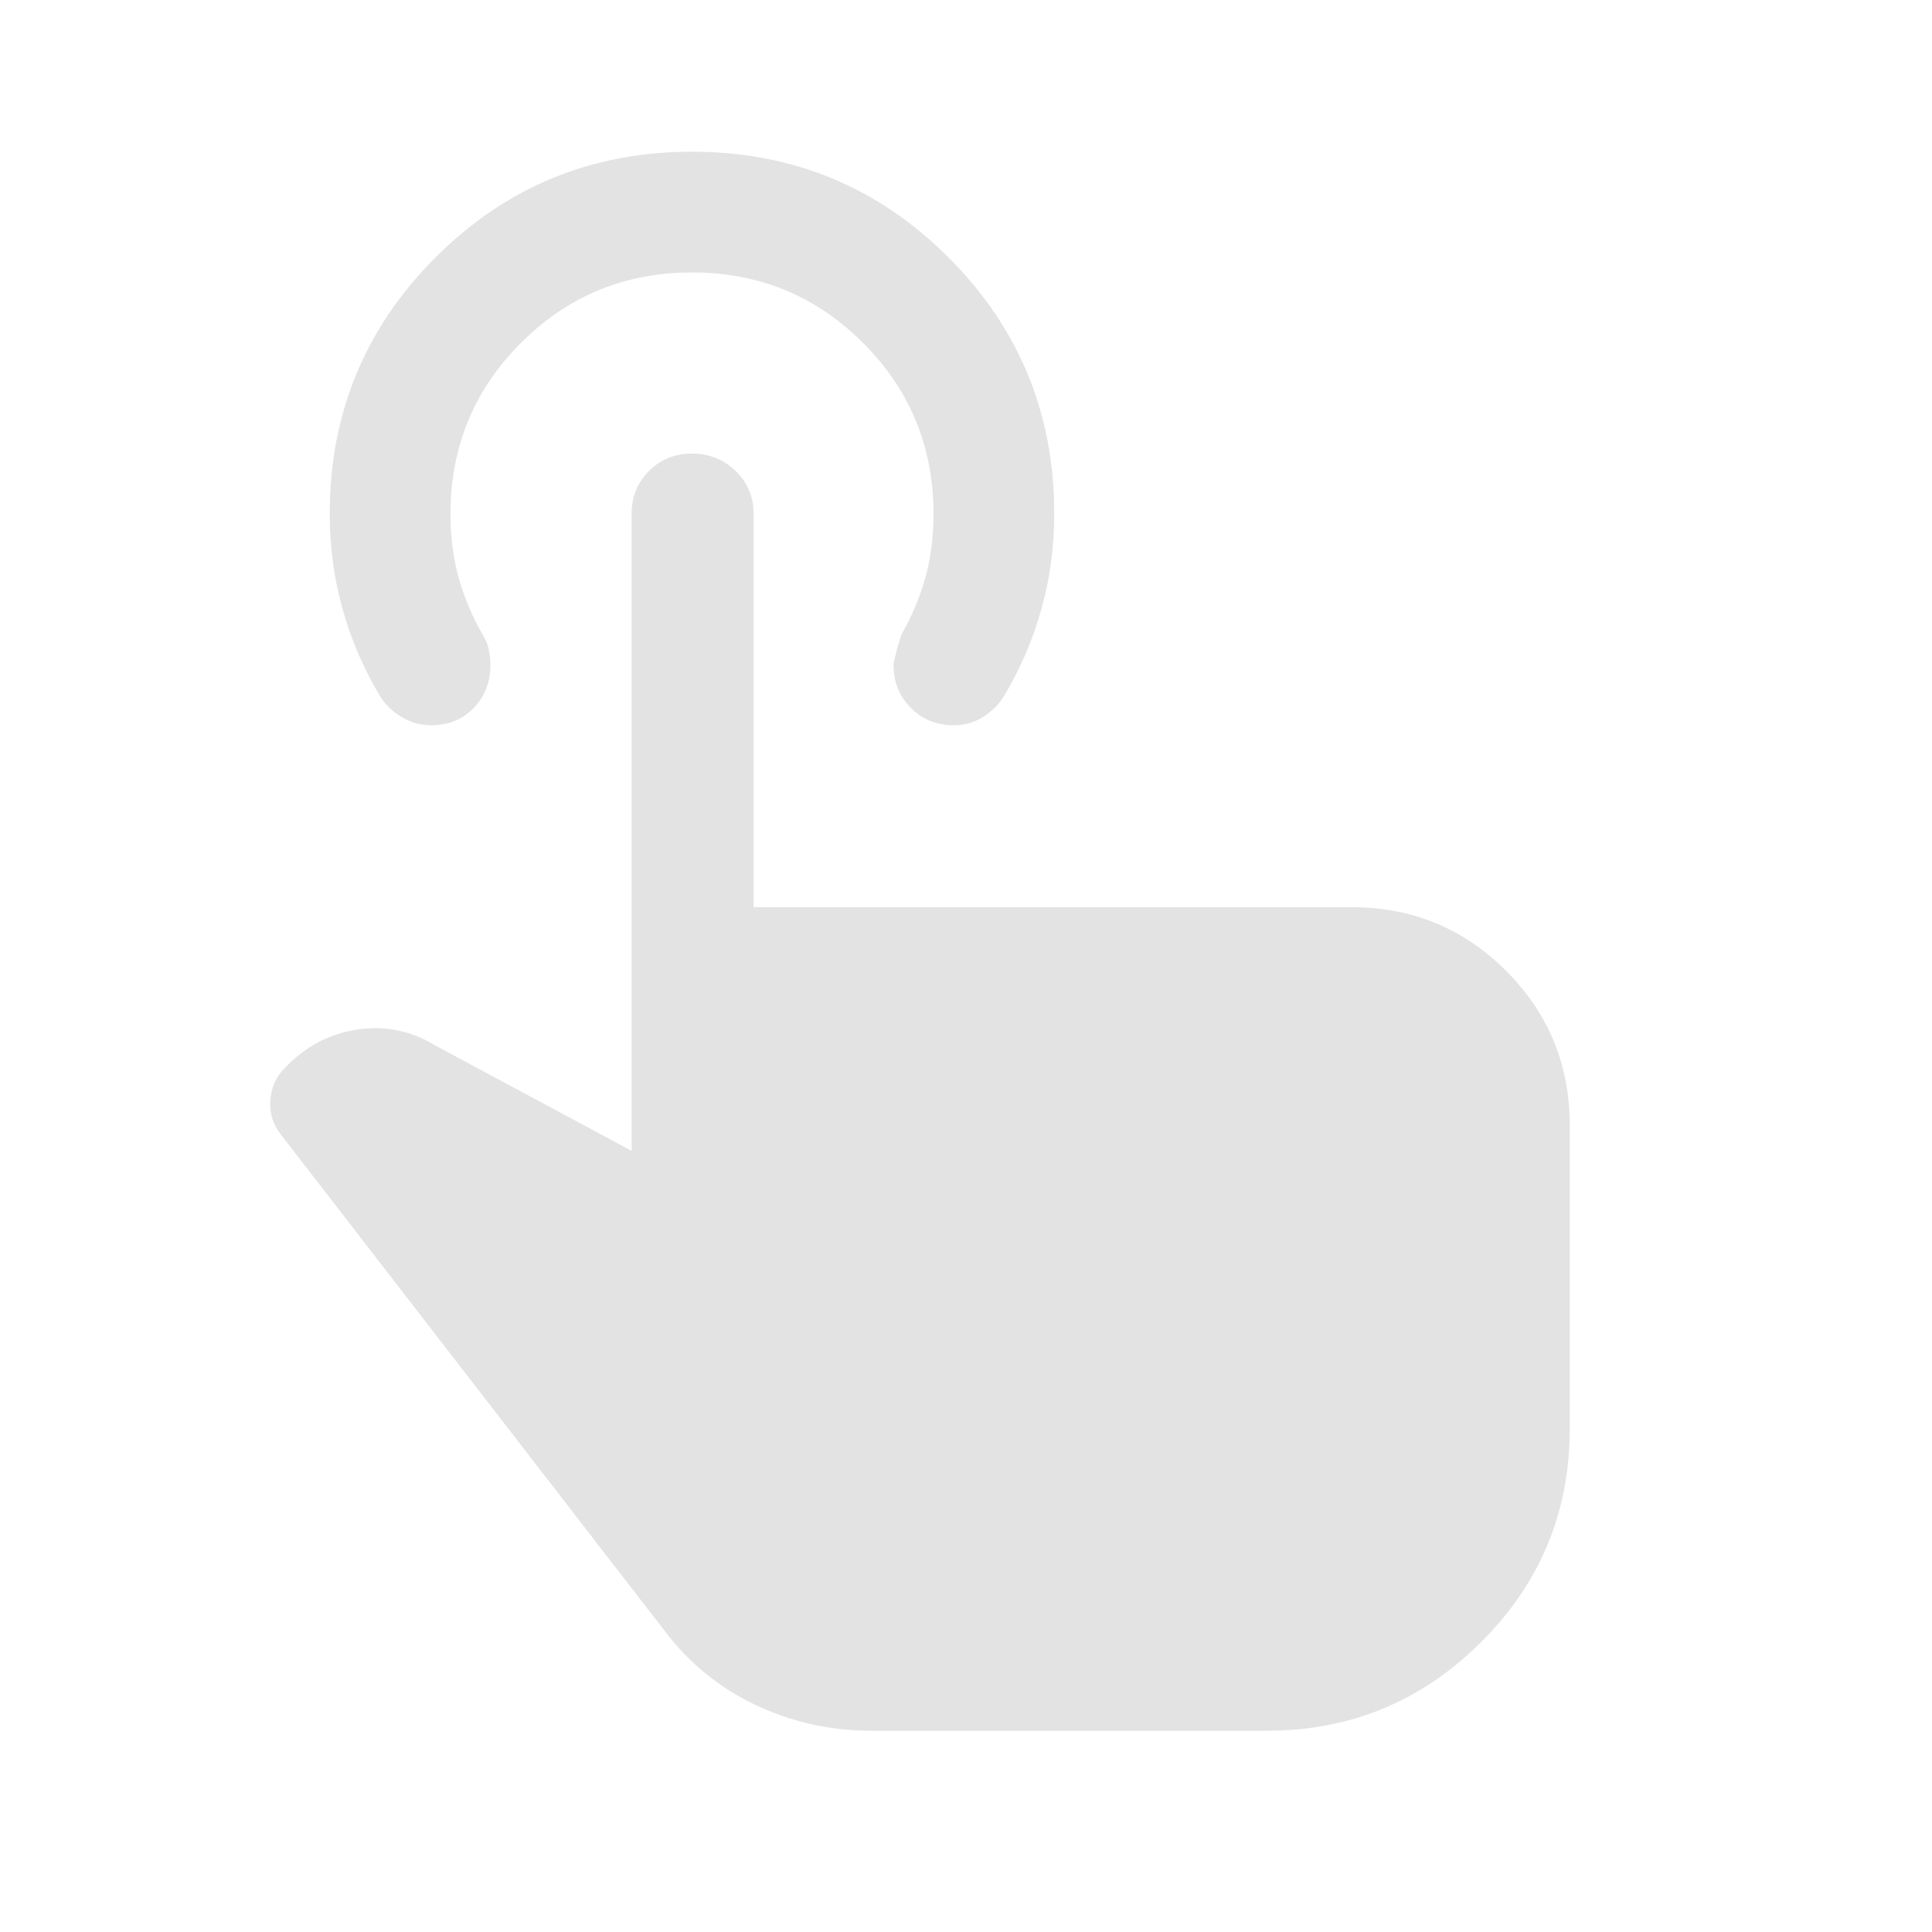
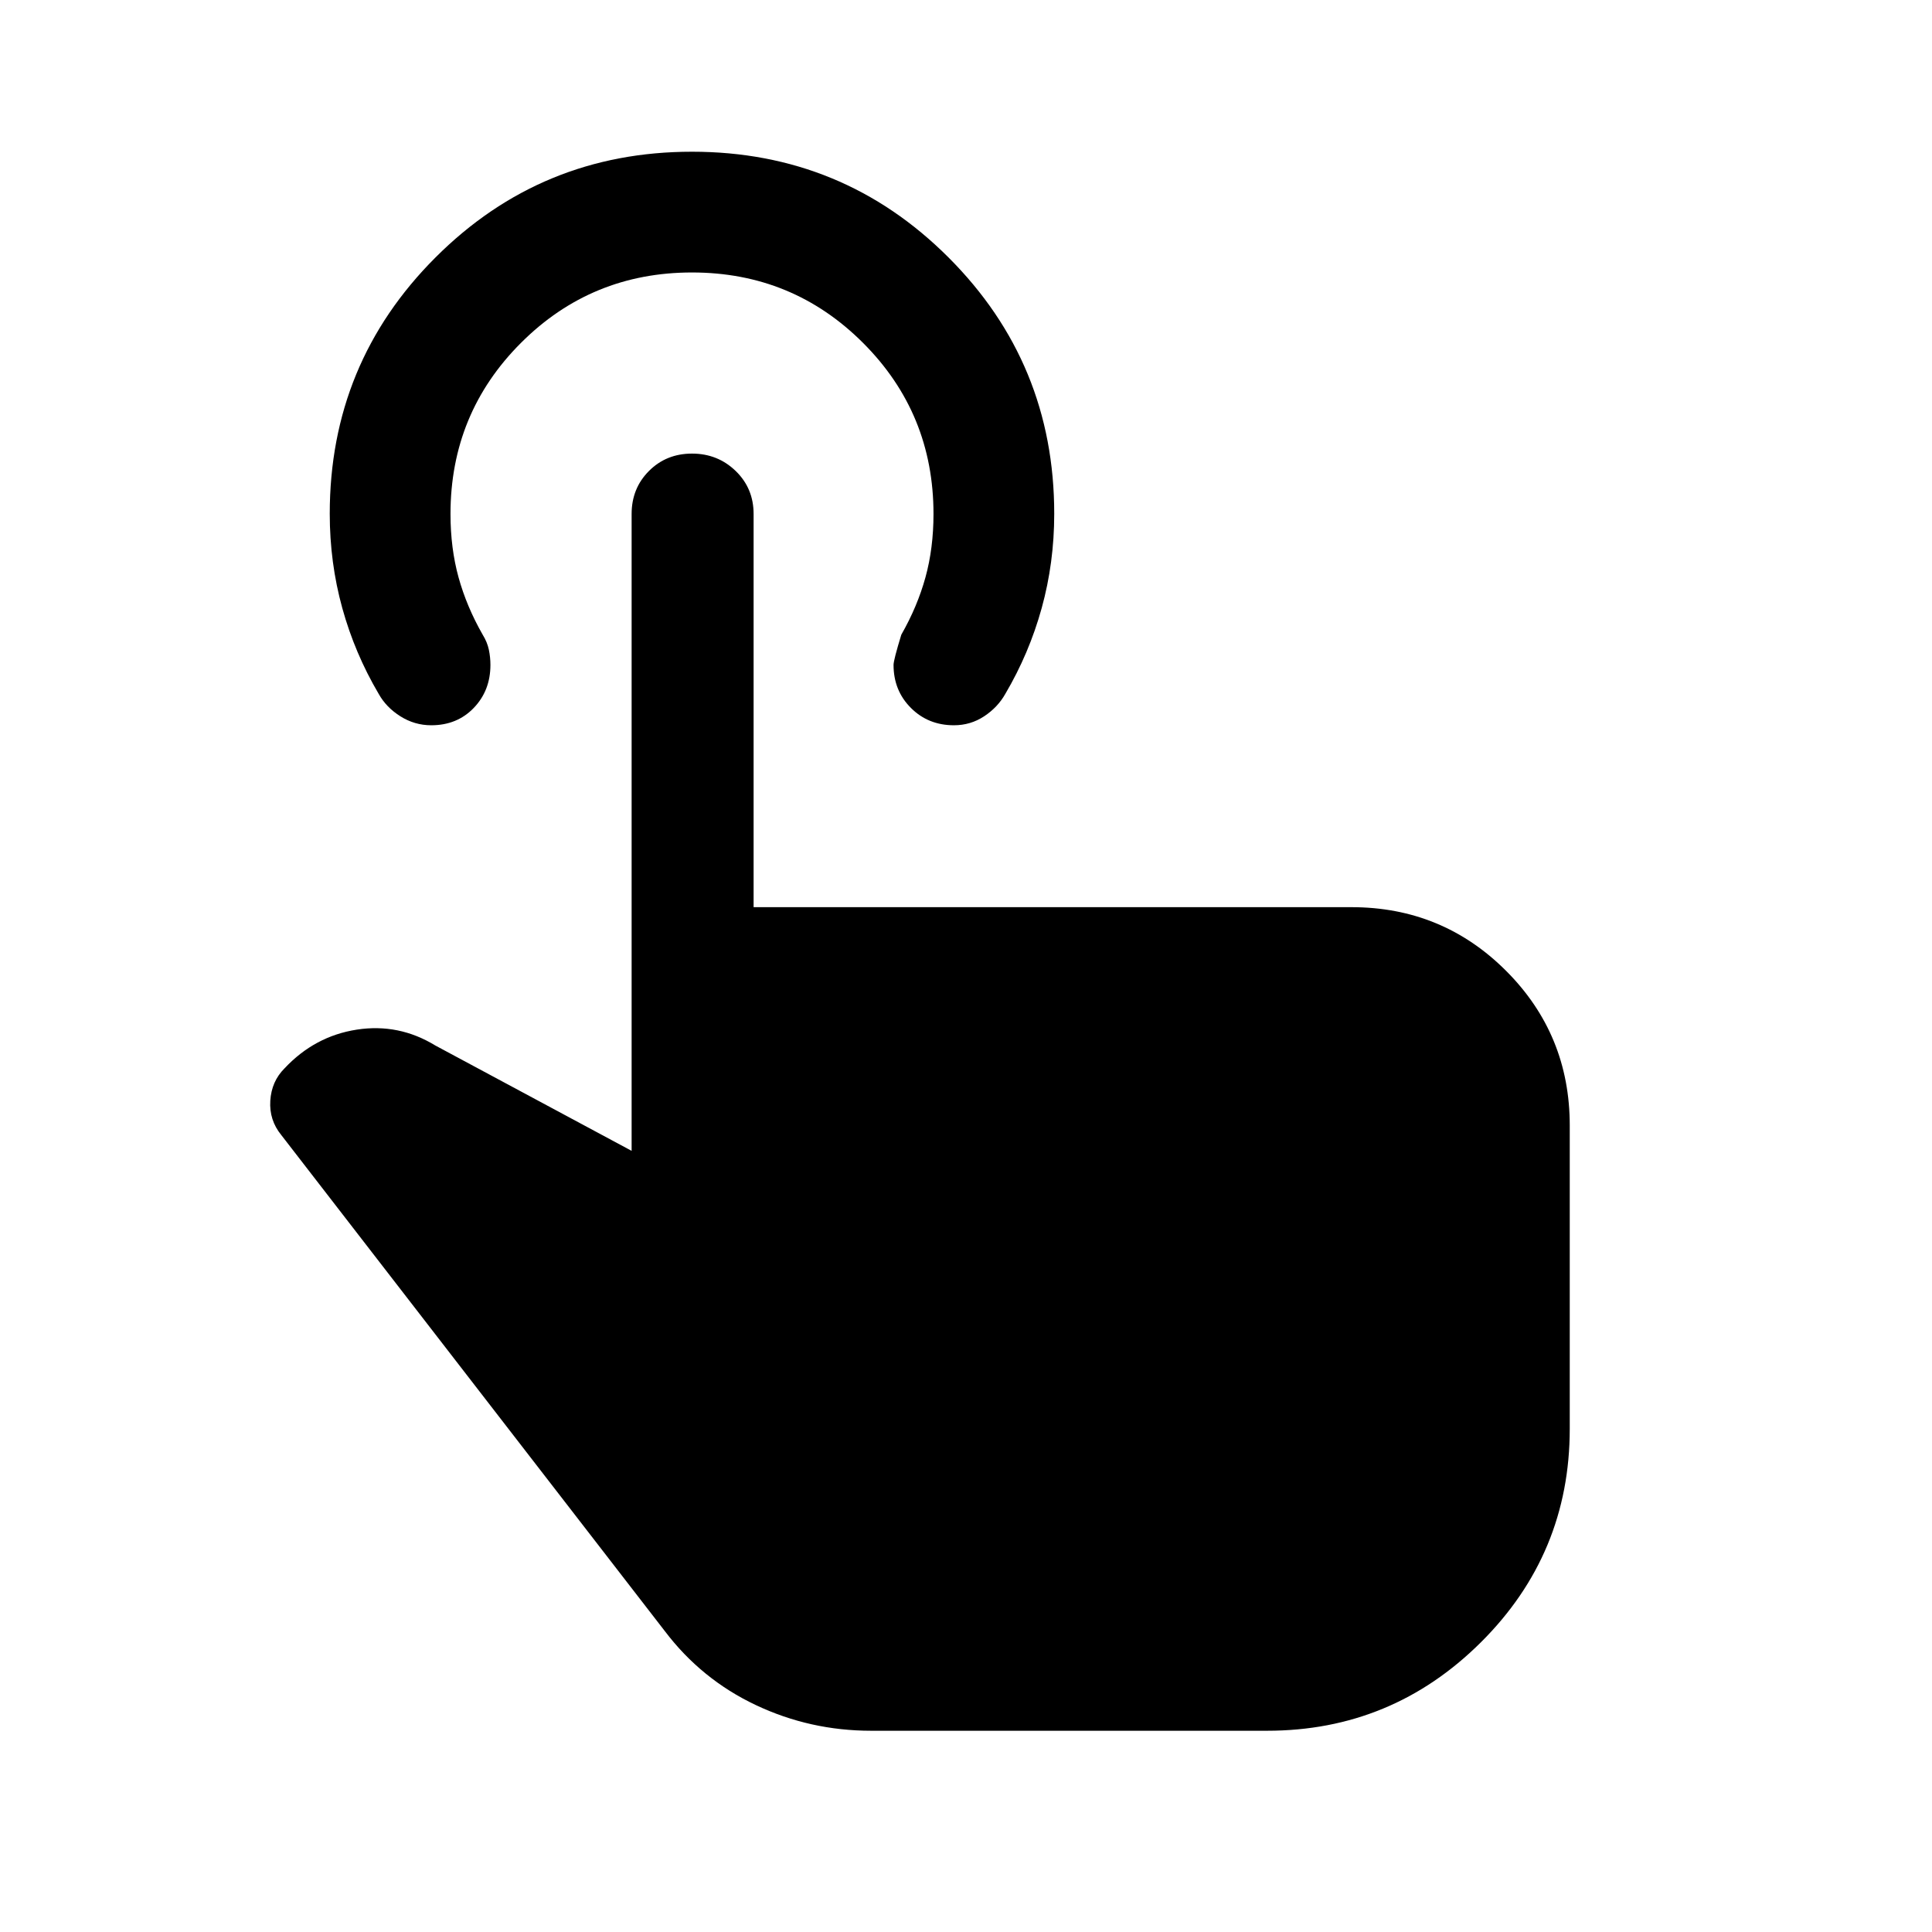
- <svg xmlns="http://www.w3.org/2000/svg" height="24px" viewBox="0 -960 960 960" width="24px" fill="#e3e3e3">
+ <svg xmlns="http://www.w3.org/2000/svg" height="24px" viewBox="0 -960 960 960" width="24px" fill="currentColor">
  <path d="M432.85-100q-30.31 0-57.31-12.77-27-12.77-45.15-36.69L139.77-396q-6.08-7.46-5.46-17.08.61-9.61 7.08-16.07 15-16 35.88-19.23 20.88-3.24 39.11 7.92l97.47 52.31v-316.46q0-12.75 8.63-21.38 8.62-8.62 21.38-8.62t21.68 8.62q8.92 8.63 8.92 21.38v195.38h297.08q45.19 0 76.82 31.63Q780-445.96 780-400.77v150.74q0 62.18-44.18 106.11Q691.65-100 629.61-100H432.85ZM474-599.62q-12.77 0-21.38-8.62-8.62-8.62-8.62-21.37 0-2.39 3.85-15 8-14 12-28.5t4-31.5q0-50-35-85t-85-35q-50 0-85 35t-35 85q0 17 4 31.5t12 28.5q2.3 3.75 3.07 7.5t.77 7.51q0 12.75-8.29 21.37-8.29 8.61-21.11 8.61-8.29 0-15.35-4.46-7.07-4.46-10.78-11.15-11.85-20.08-18.08-42.61-6.23-22.54-6.23-46.88 0-74.82 52.54-127.35 52.53-52.54 127.46-52.54 74.92 0 127.46 52.54 52.53 52.53 52.53 127.35 0 24.34-6.23 46.88-6.23 22.53-18.07 42.61-3.76 6.69-10.52 11.15T474-599.62Z" />
</svg>
